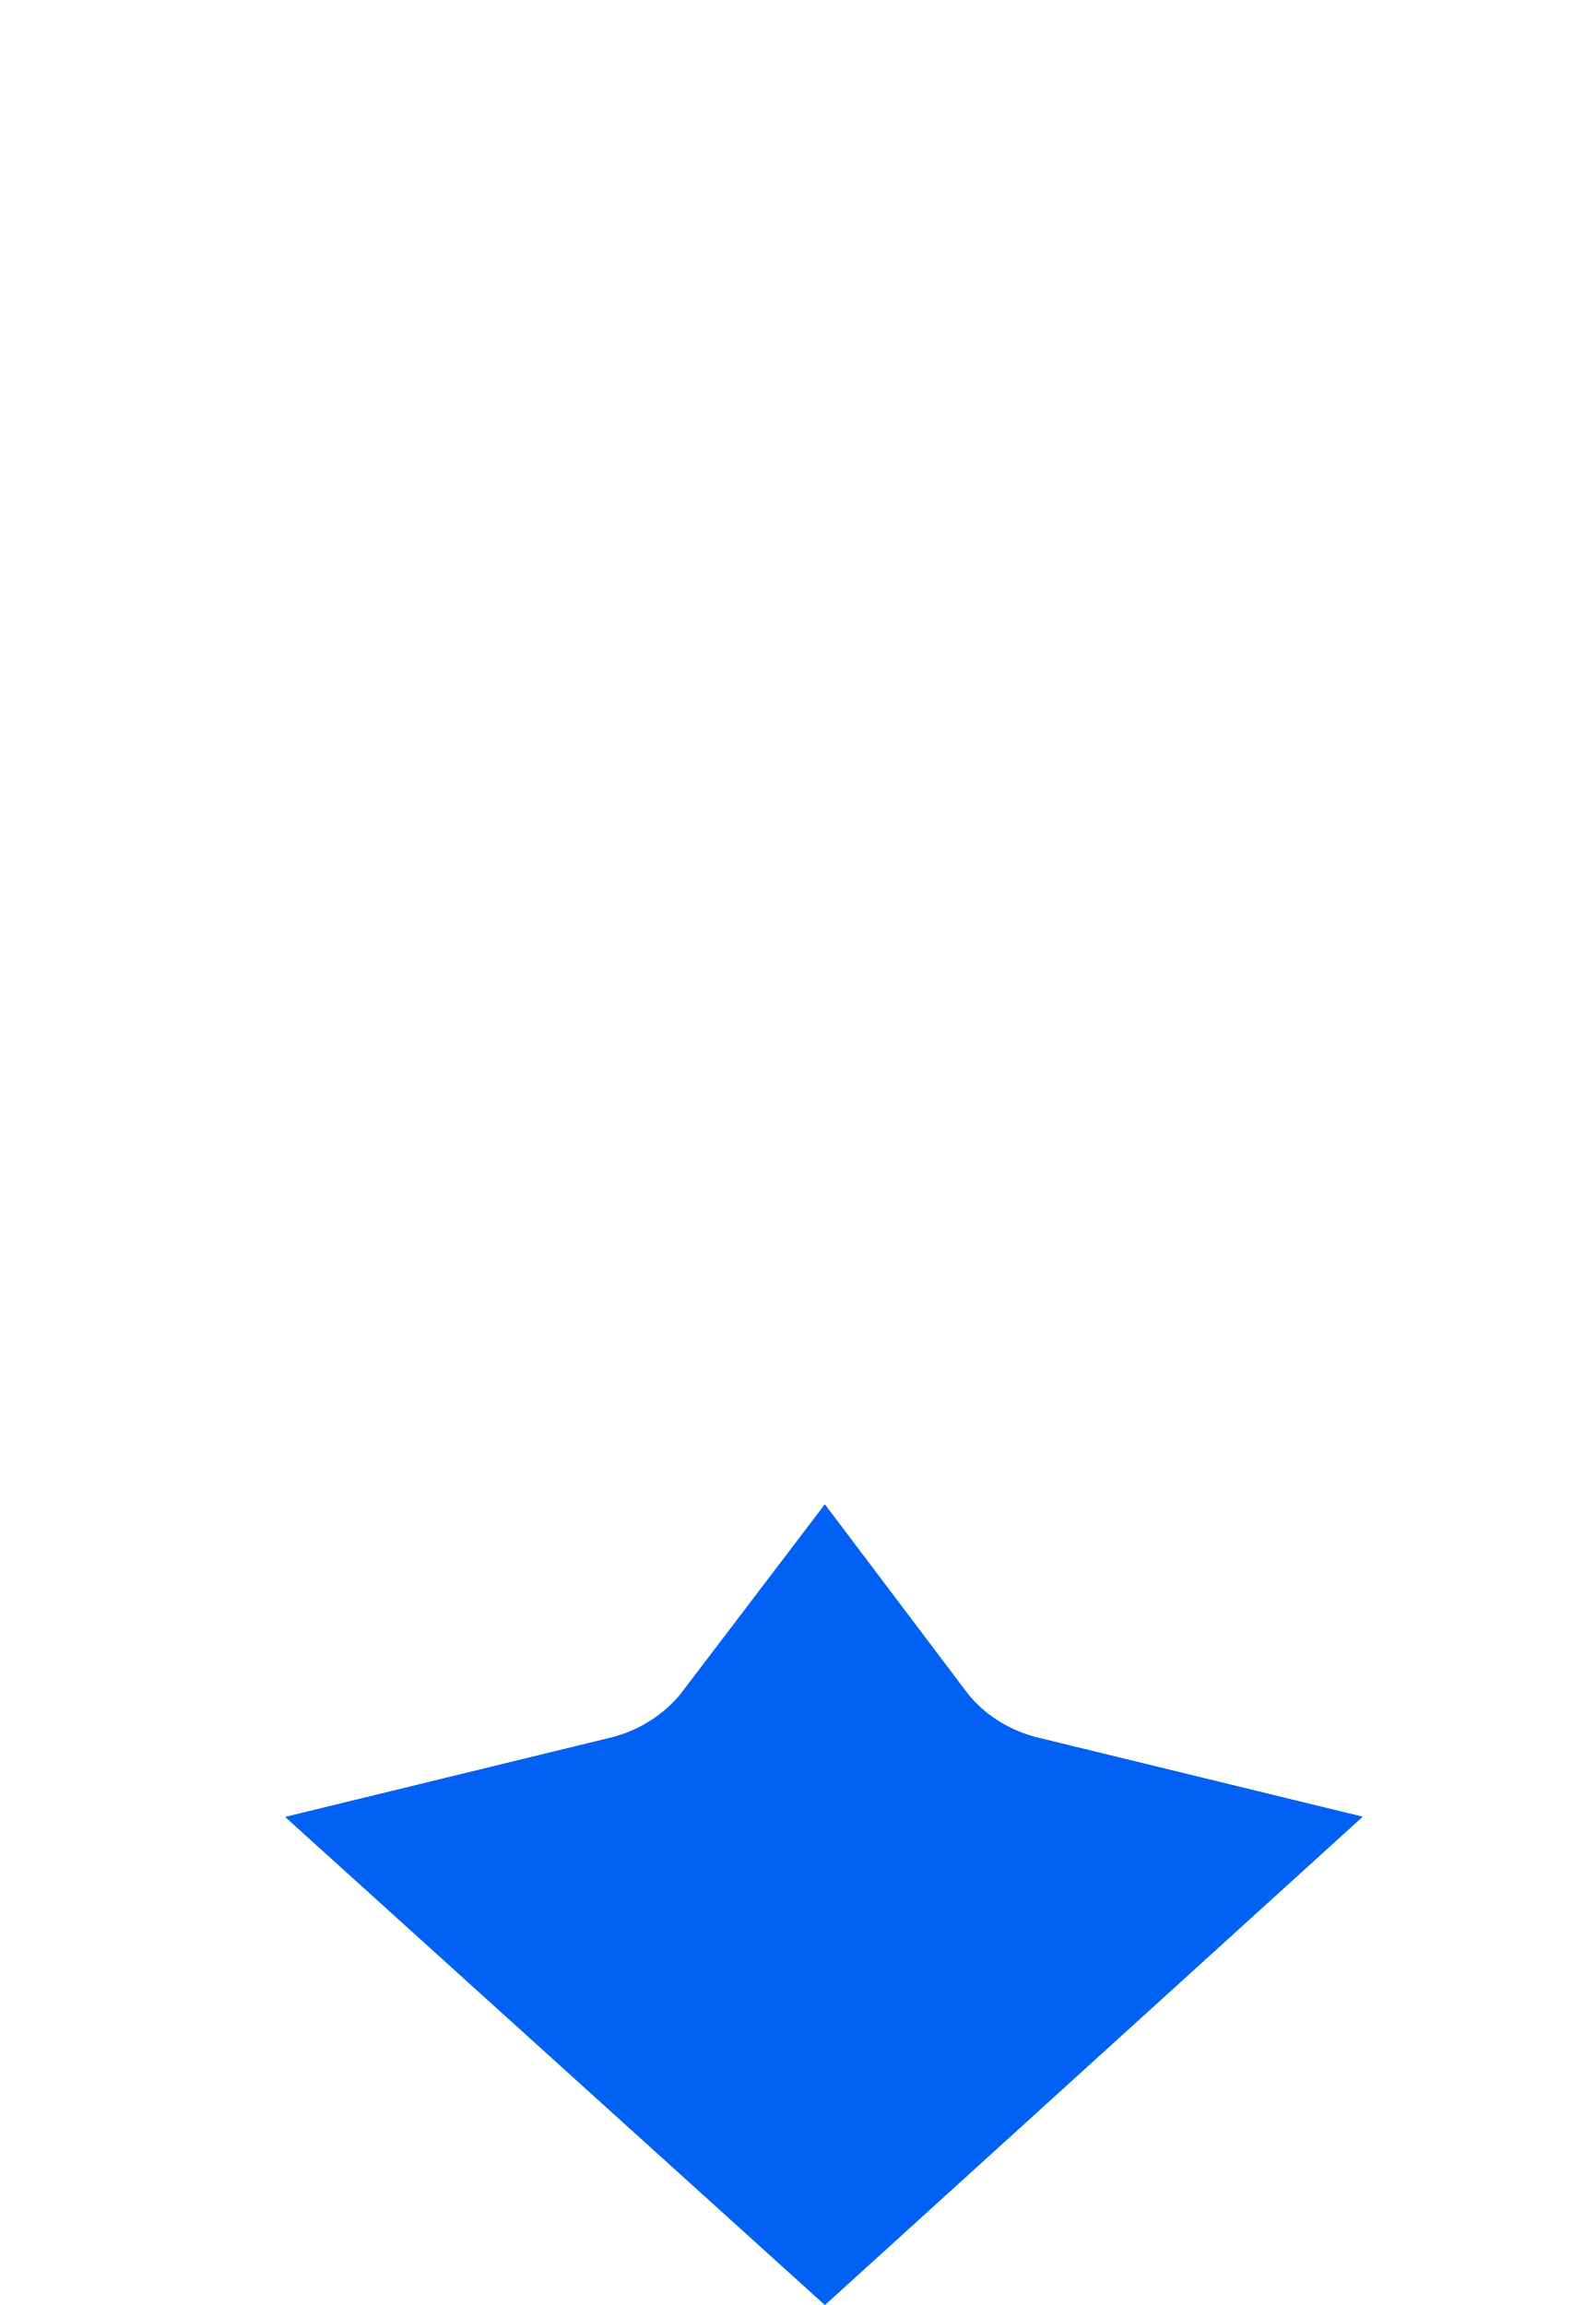
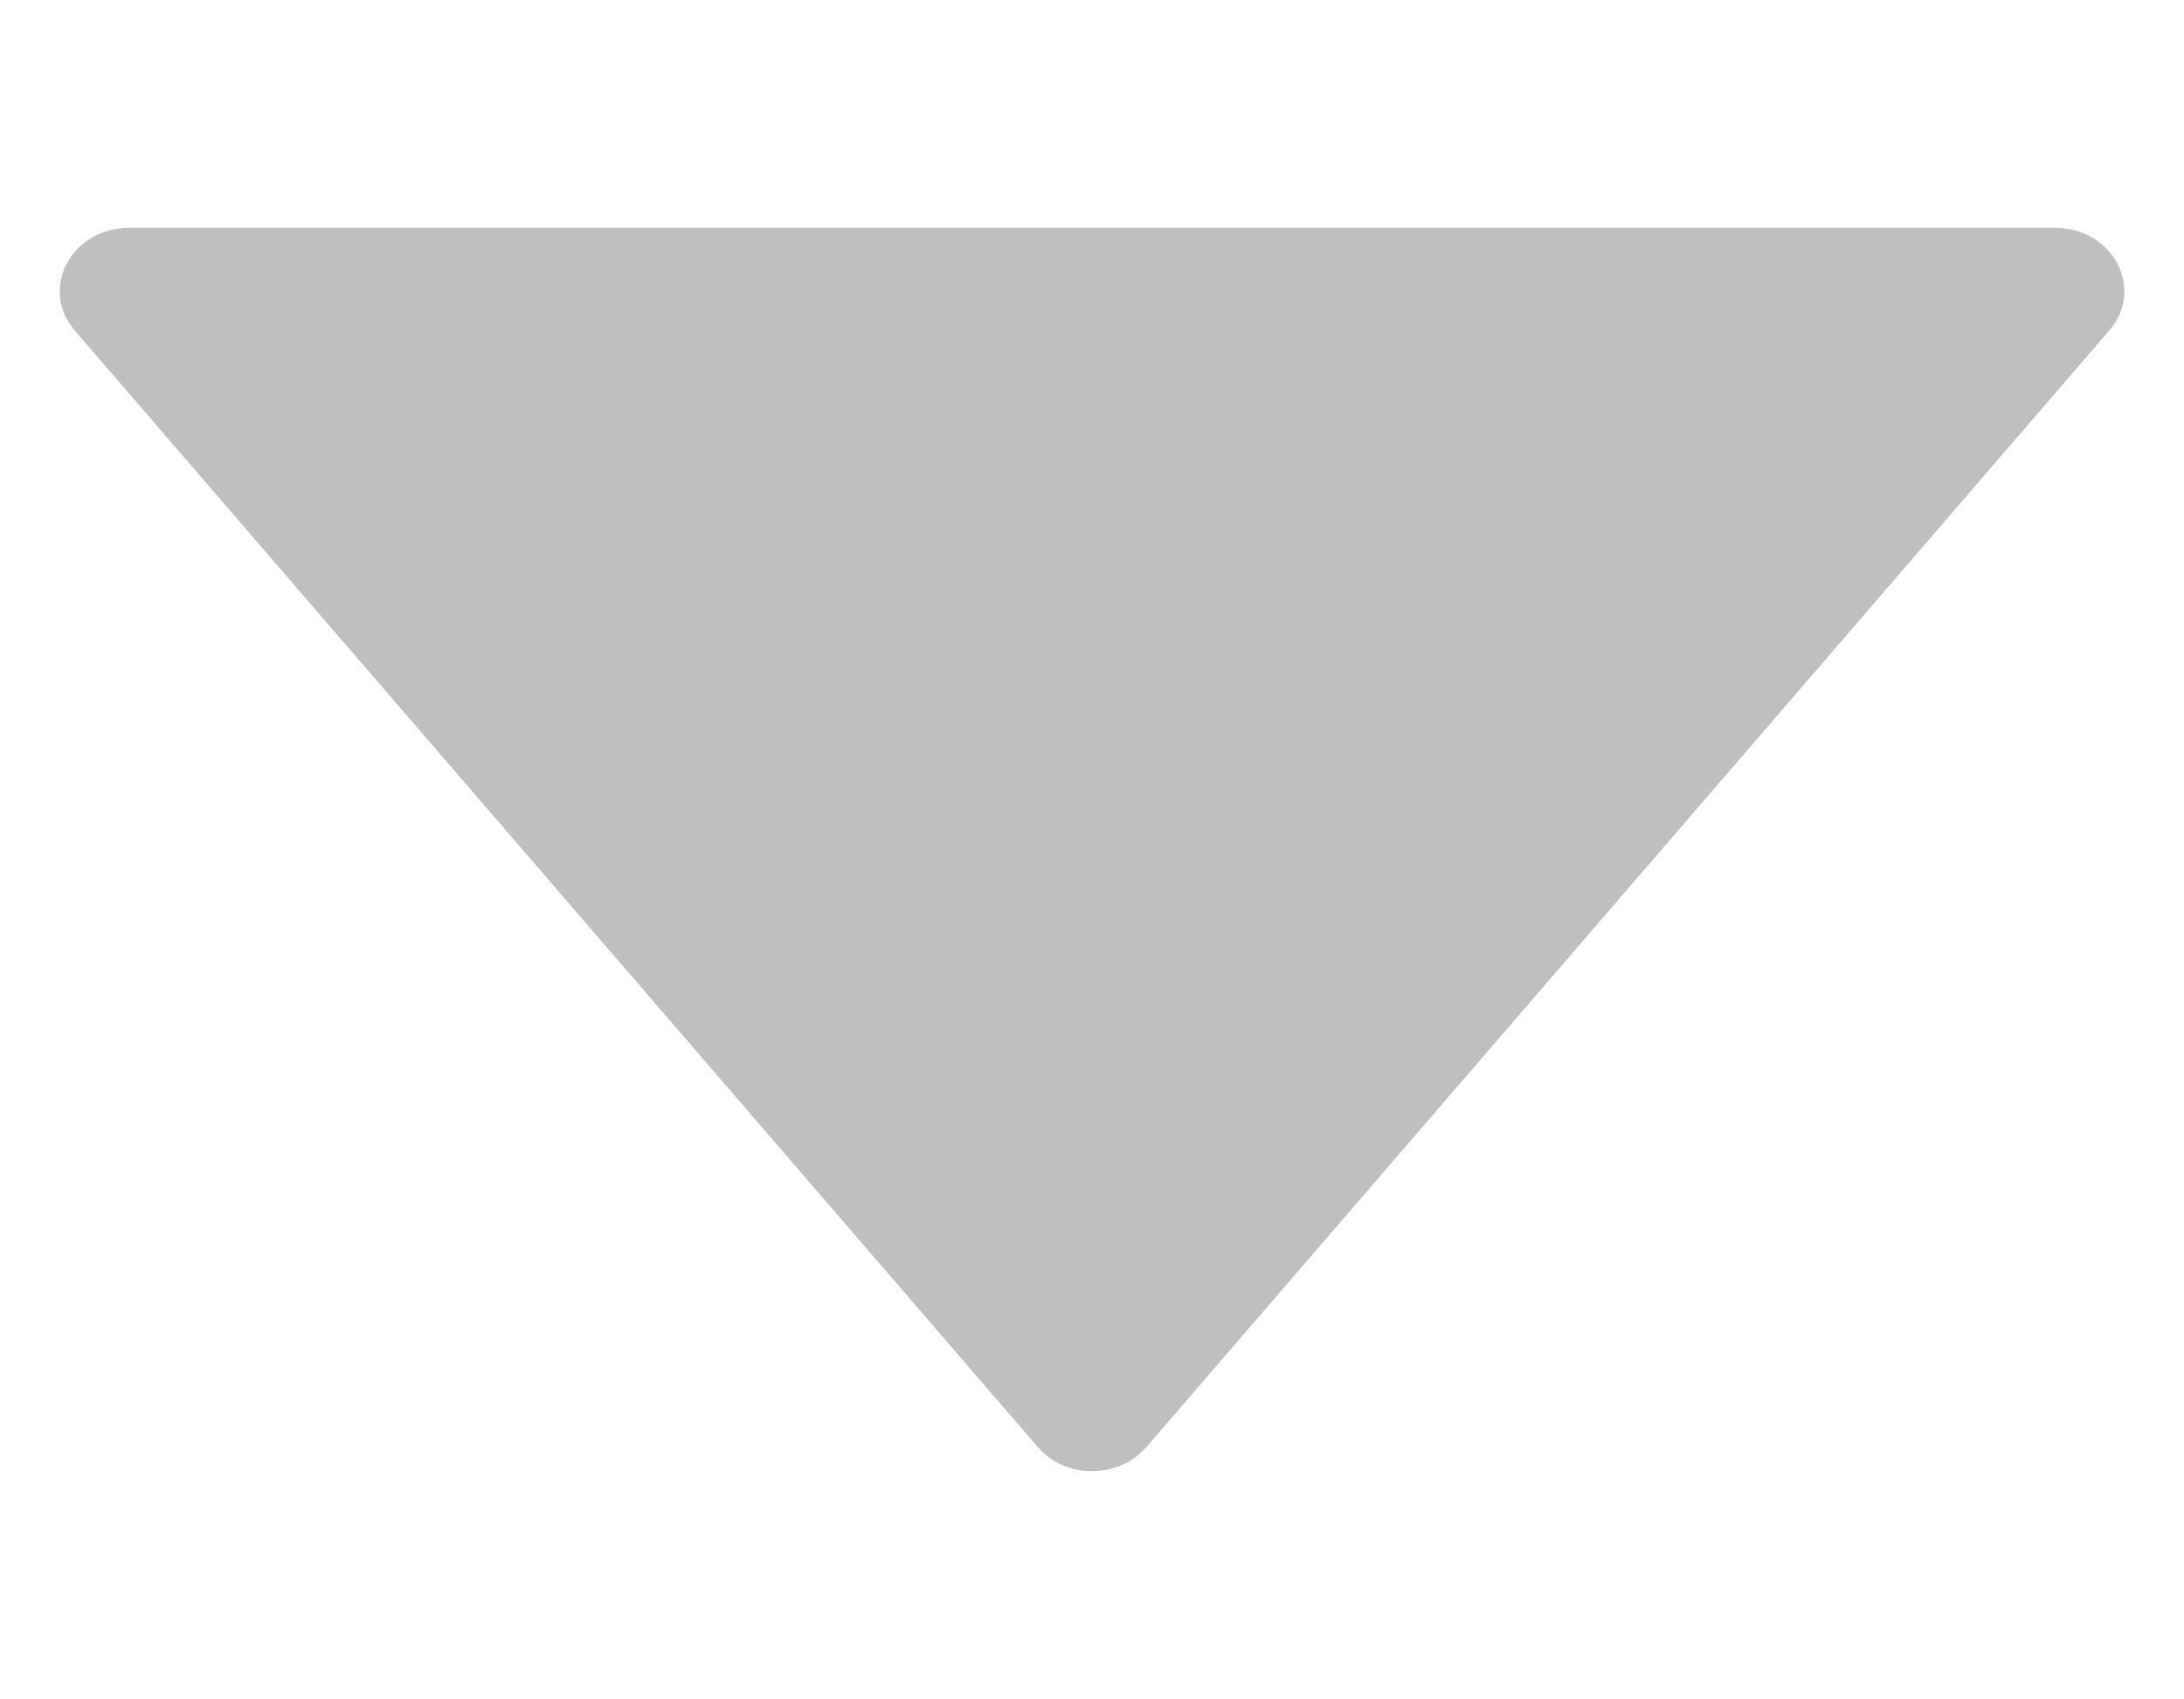
- <svg xmlns="http://www.w3.org/2000/svg" width="9" height="13" viewBox="0 0 9 13" fill="none">
-   <path d="M4.649 10.14C4.889 10.458 5.237 10.679 5.619 10.772L4.651 11.651L3.679 10.772C4.061 10.679 4.408 10.457 4.649 10.14Z" fill="#323232" stroke="#0061F4" stroke-width="2" />
+ <svg xmlns="http://www.w3.org/2000/svg" width="9" height="7" viewBox="0 0 9 7" fill="none">
+   <path d="M8.469 0.939H0.532C0.293 0.939 0.161 1.191 0.308 1.362L4.277 5.964C4.39 6.096 4.609 6.096 4.724 5.964L8.692 1.362C8.84 1.191 8.707 0.939 8.469 0.939Z" fill="black" fill-opacity="0.25" />
</svg>
